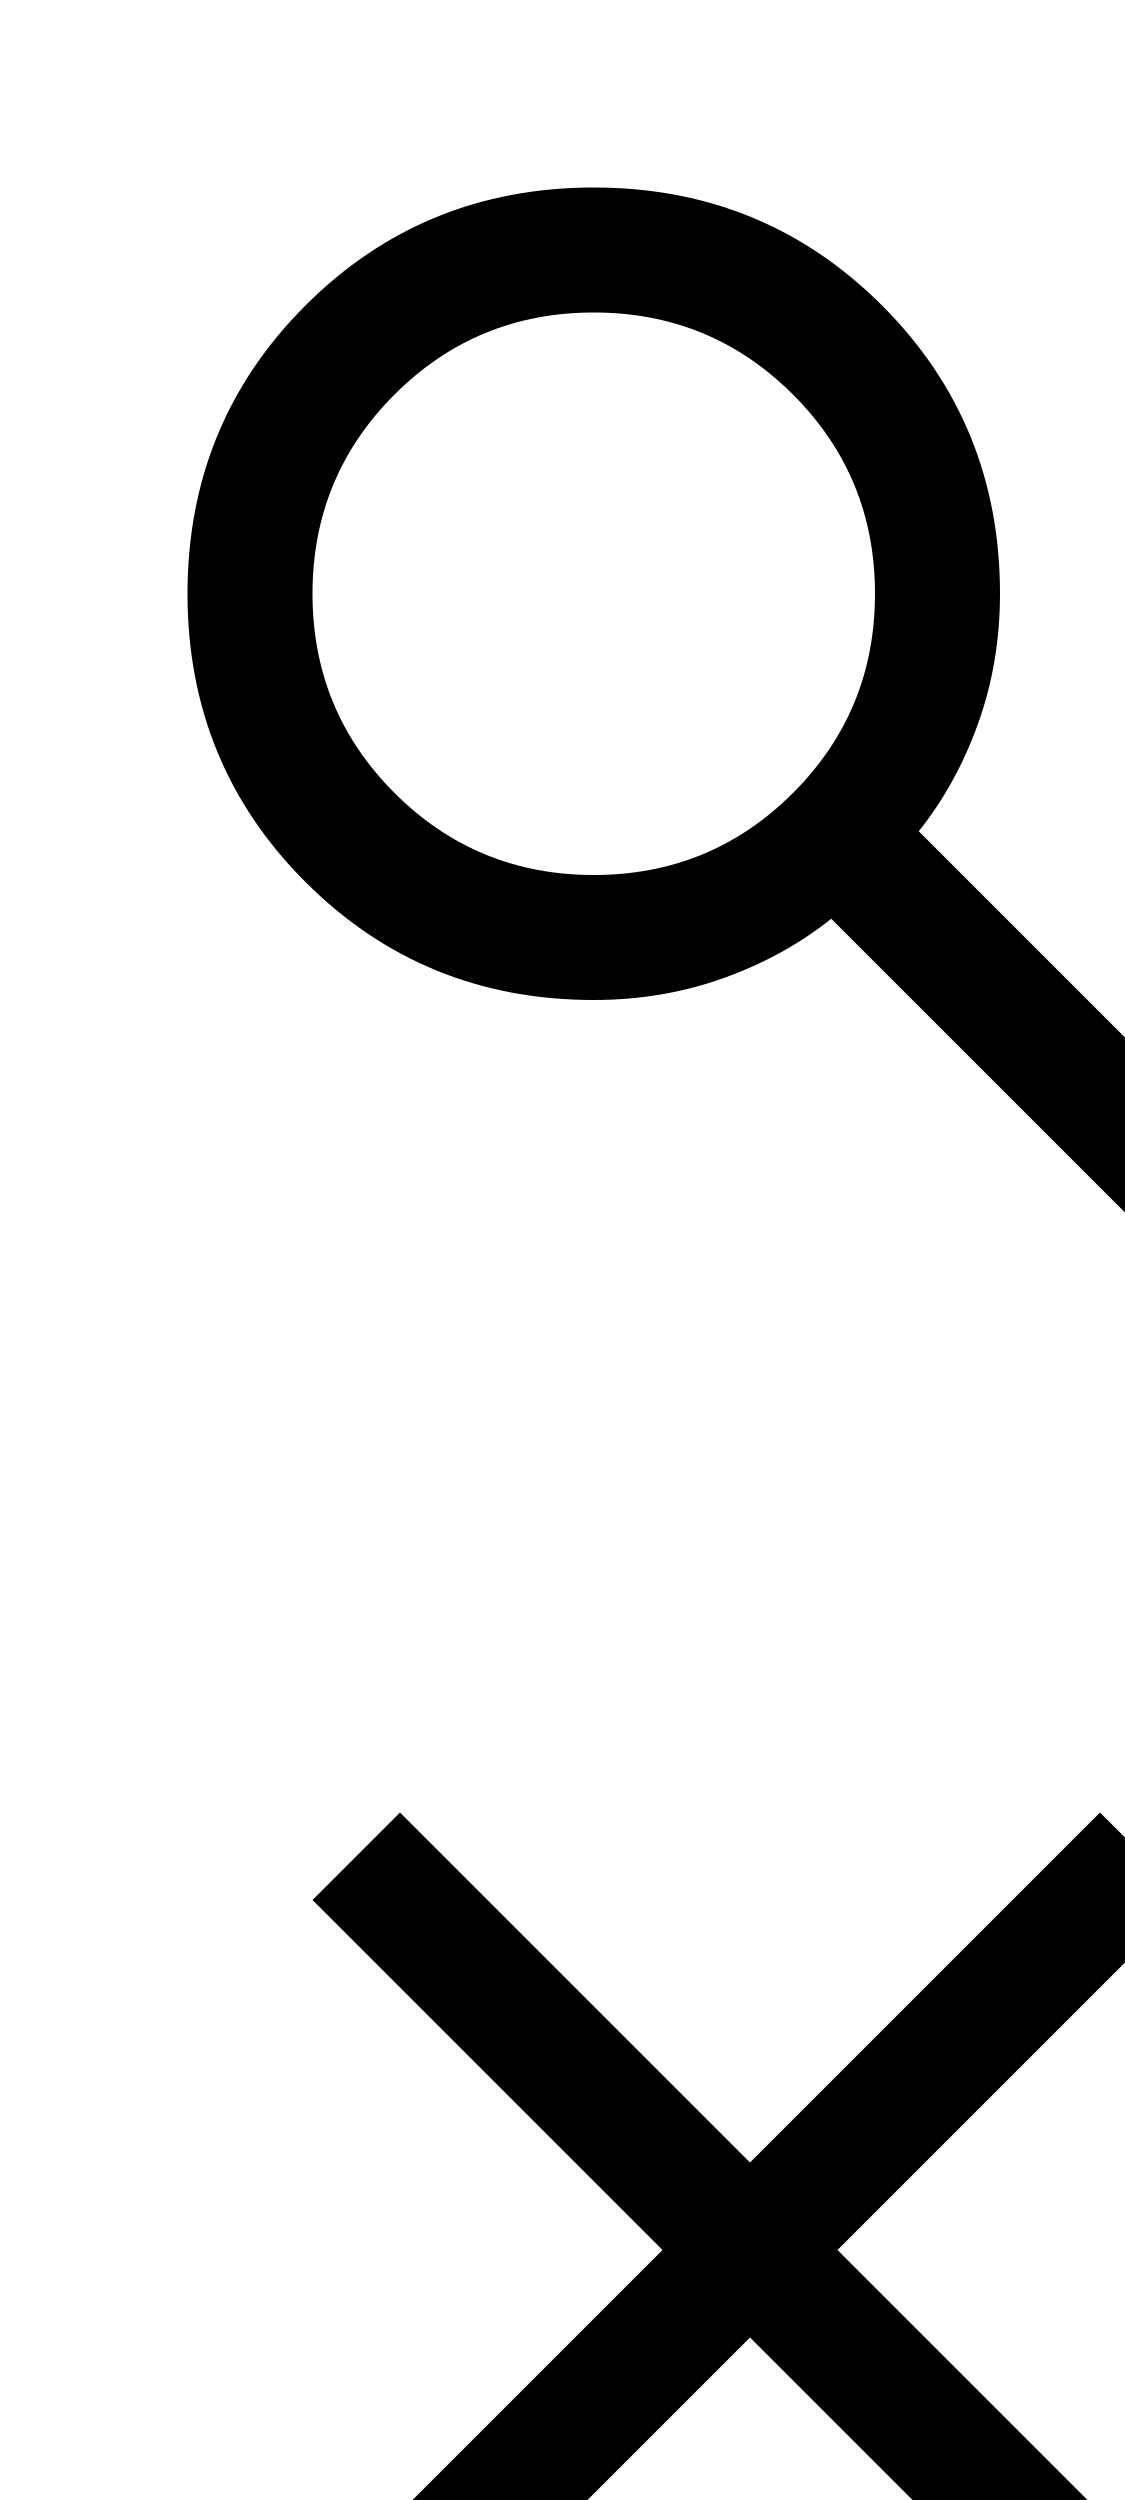
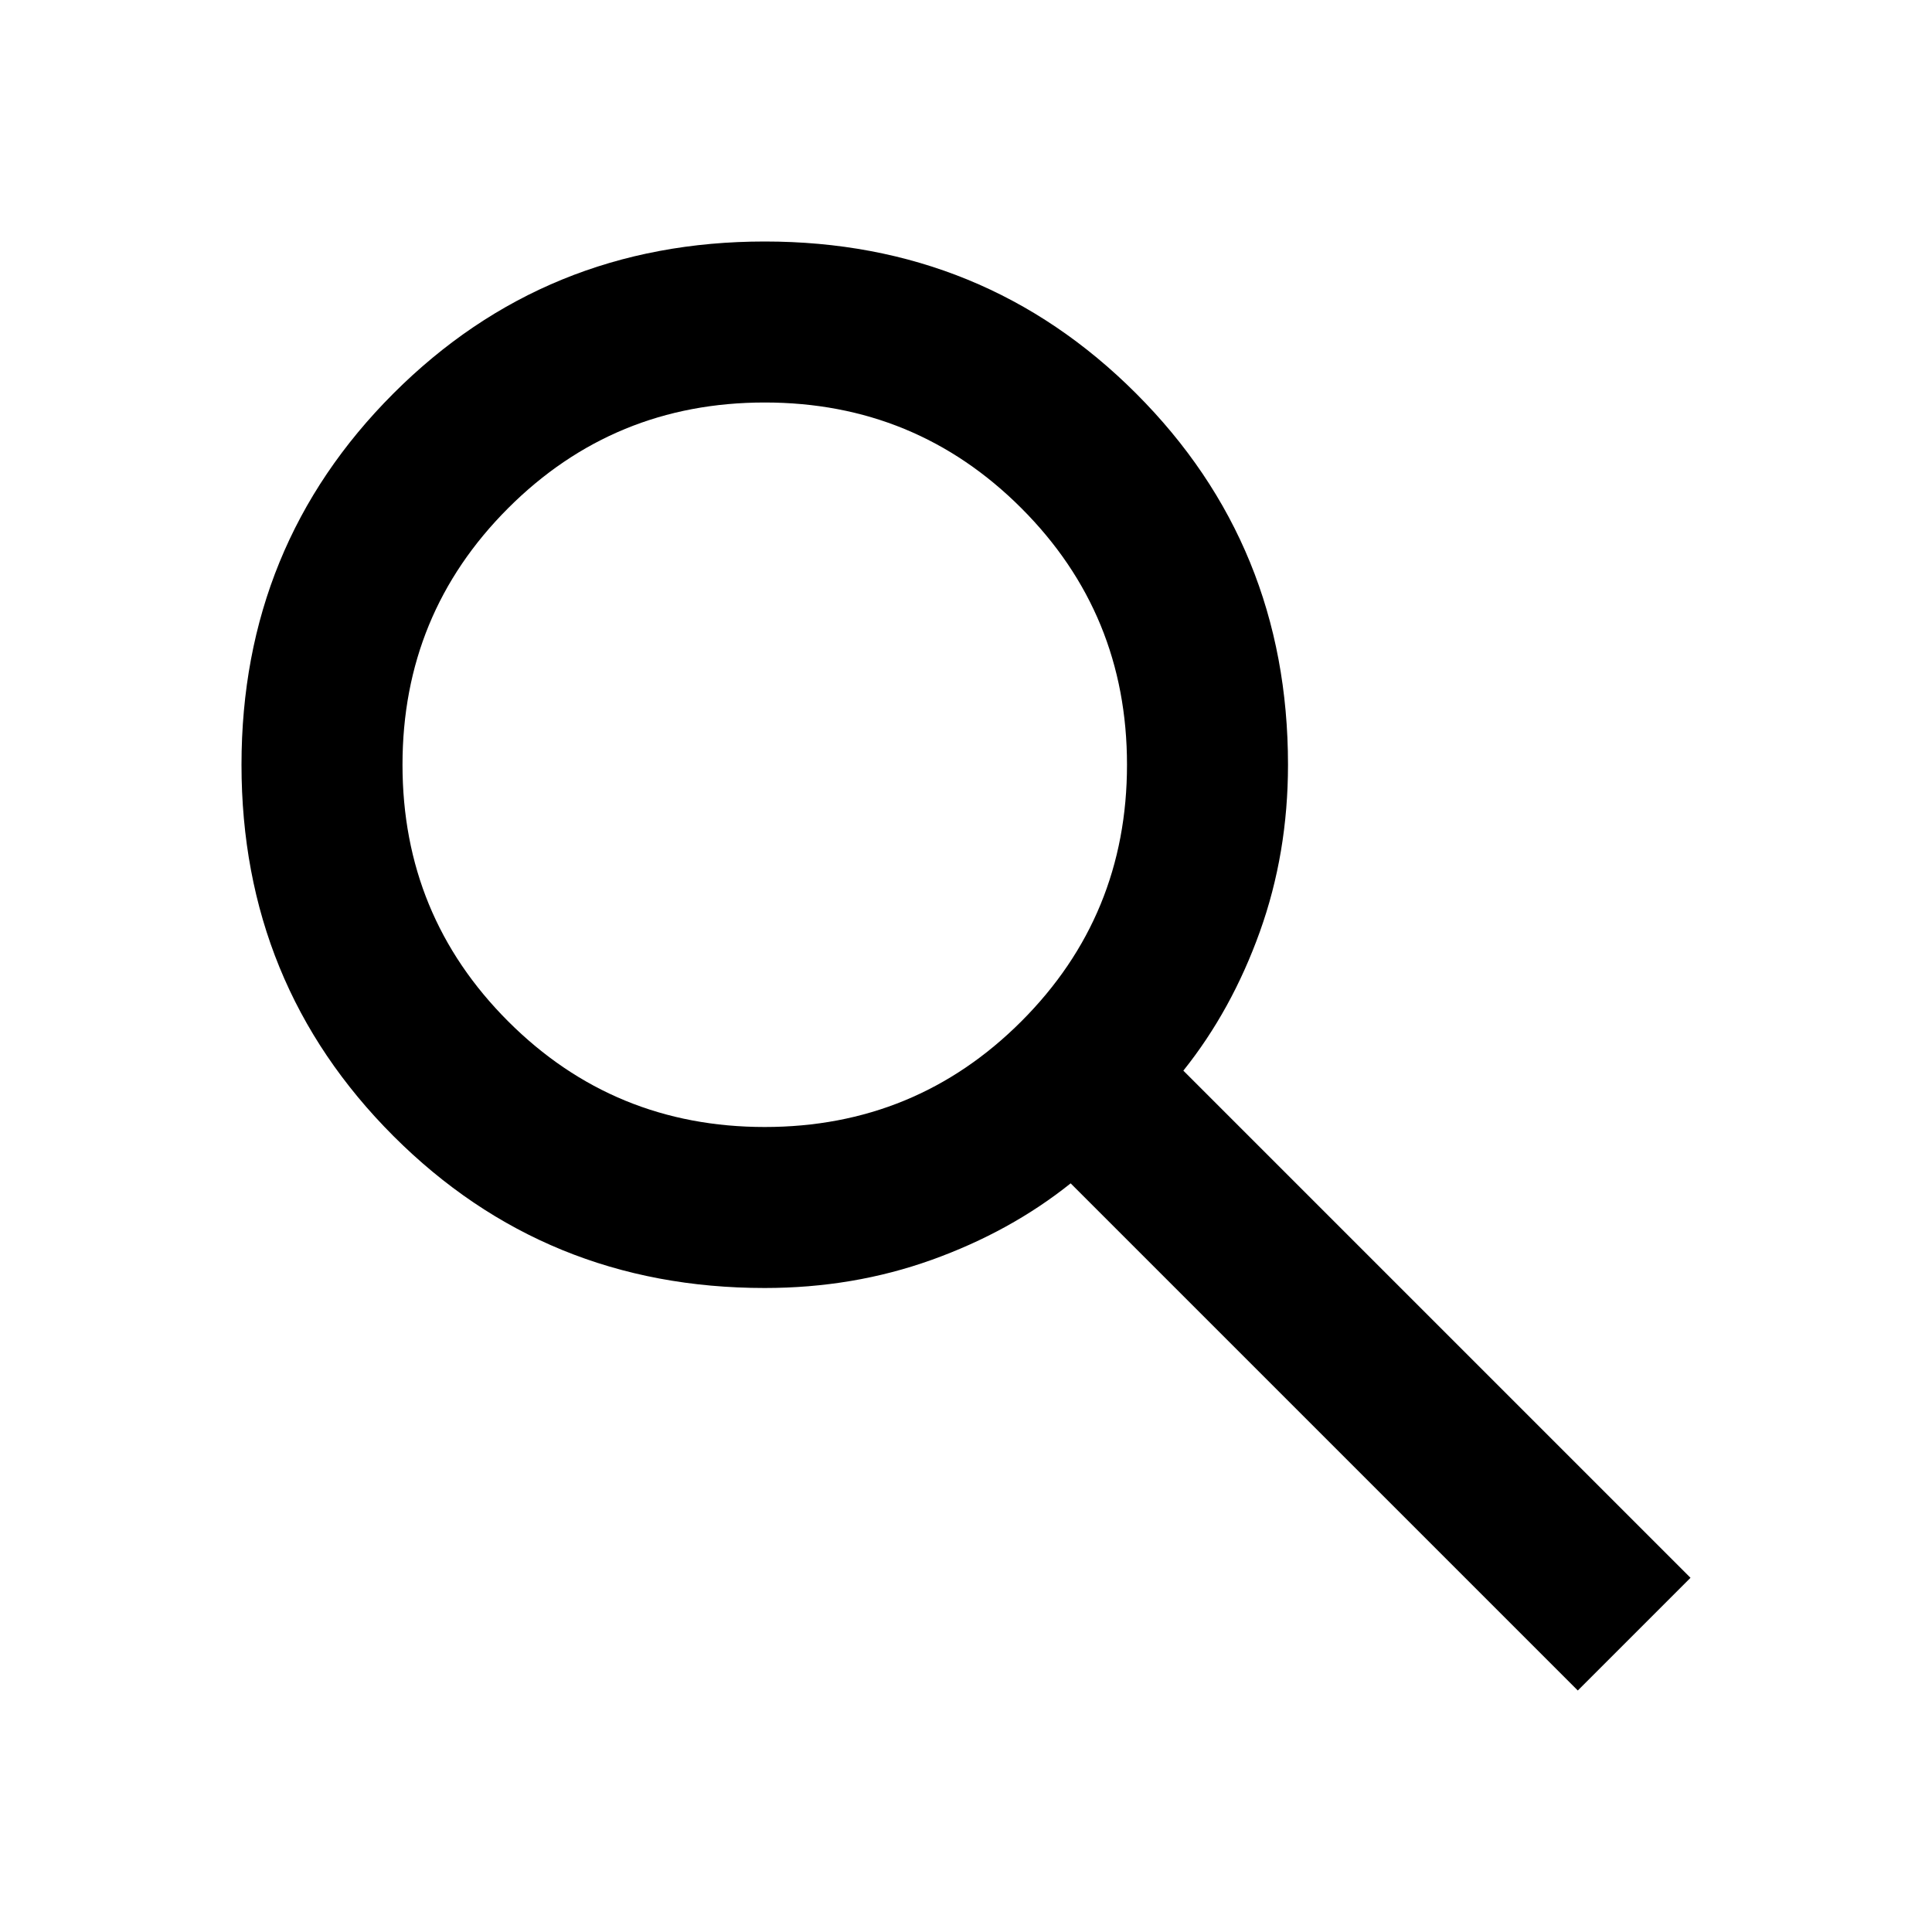
- <svg xmlns="http://www.w3.org/2000/svg" xmlns:xlink="http://www.w3.org/1999/xlink">
+ <svg xmlns="http://www.w3.org/2000/svg" xmlns:xlink="http://www.w3.org/1999/xlink" viewBox="0 0 960 960">
  <symbol viewBox="0 -960 960 960" id="search">
    <path d="M784-120 532-372q-30 24-69 38t-83 14q-109 0-184.5-75.5T120-580q0-109 75.5-184.5T380-840q109 0 184.5 75.5T640-580q0 44-14 83t-38 69l252 252-56 56ZM380-400q75 0 127.5-52.5T560-580q0-75-52.5-127.5T380-760q-75 0-127.5 52.5T200-580q0 75 52.5 127.5T380-400Z" />
  </symbol>
  <use xlink:href="#search" width="960" height="960" x="0" y="0" />
  <view id="search-view" viewBox="0 0 960 960" />
  <symbol viewBox="0 -960 960 960" id="close">
    <path d="m256-200-56-56 224-224-224-224 56-56 224 224 224-224 56 56-224 224 224 224-56 56-224-224-224 224Z" />
  </symbol>
  <use xlink:href="#close" width="960" height="960" x="0" y="960" />
  <view id="close-view" viewBox="0 960 960 960" />
</svg>
